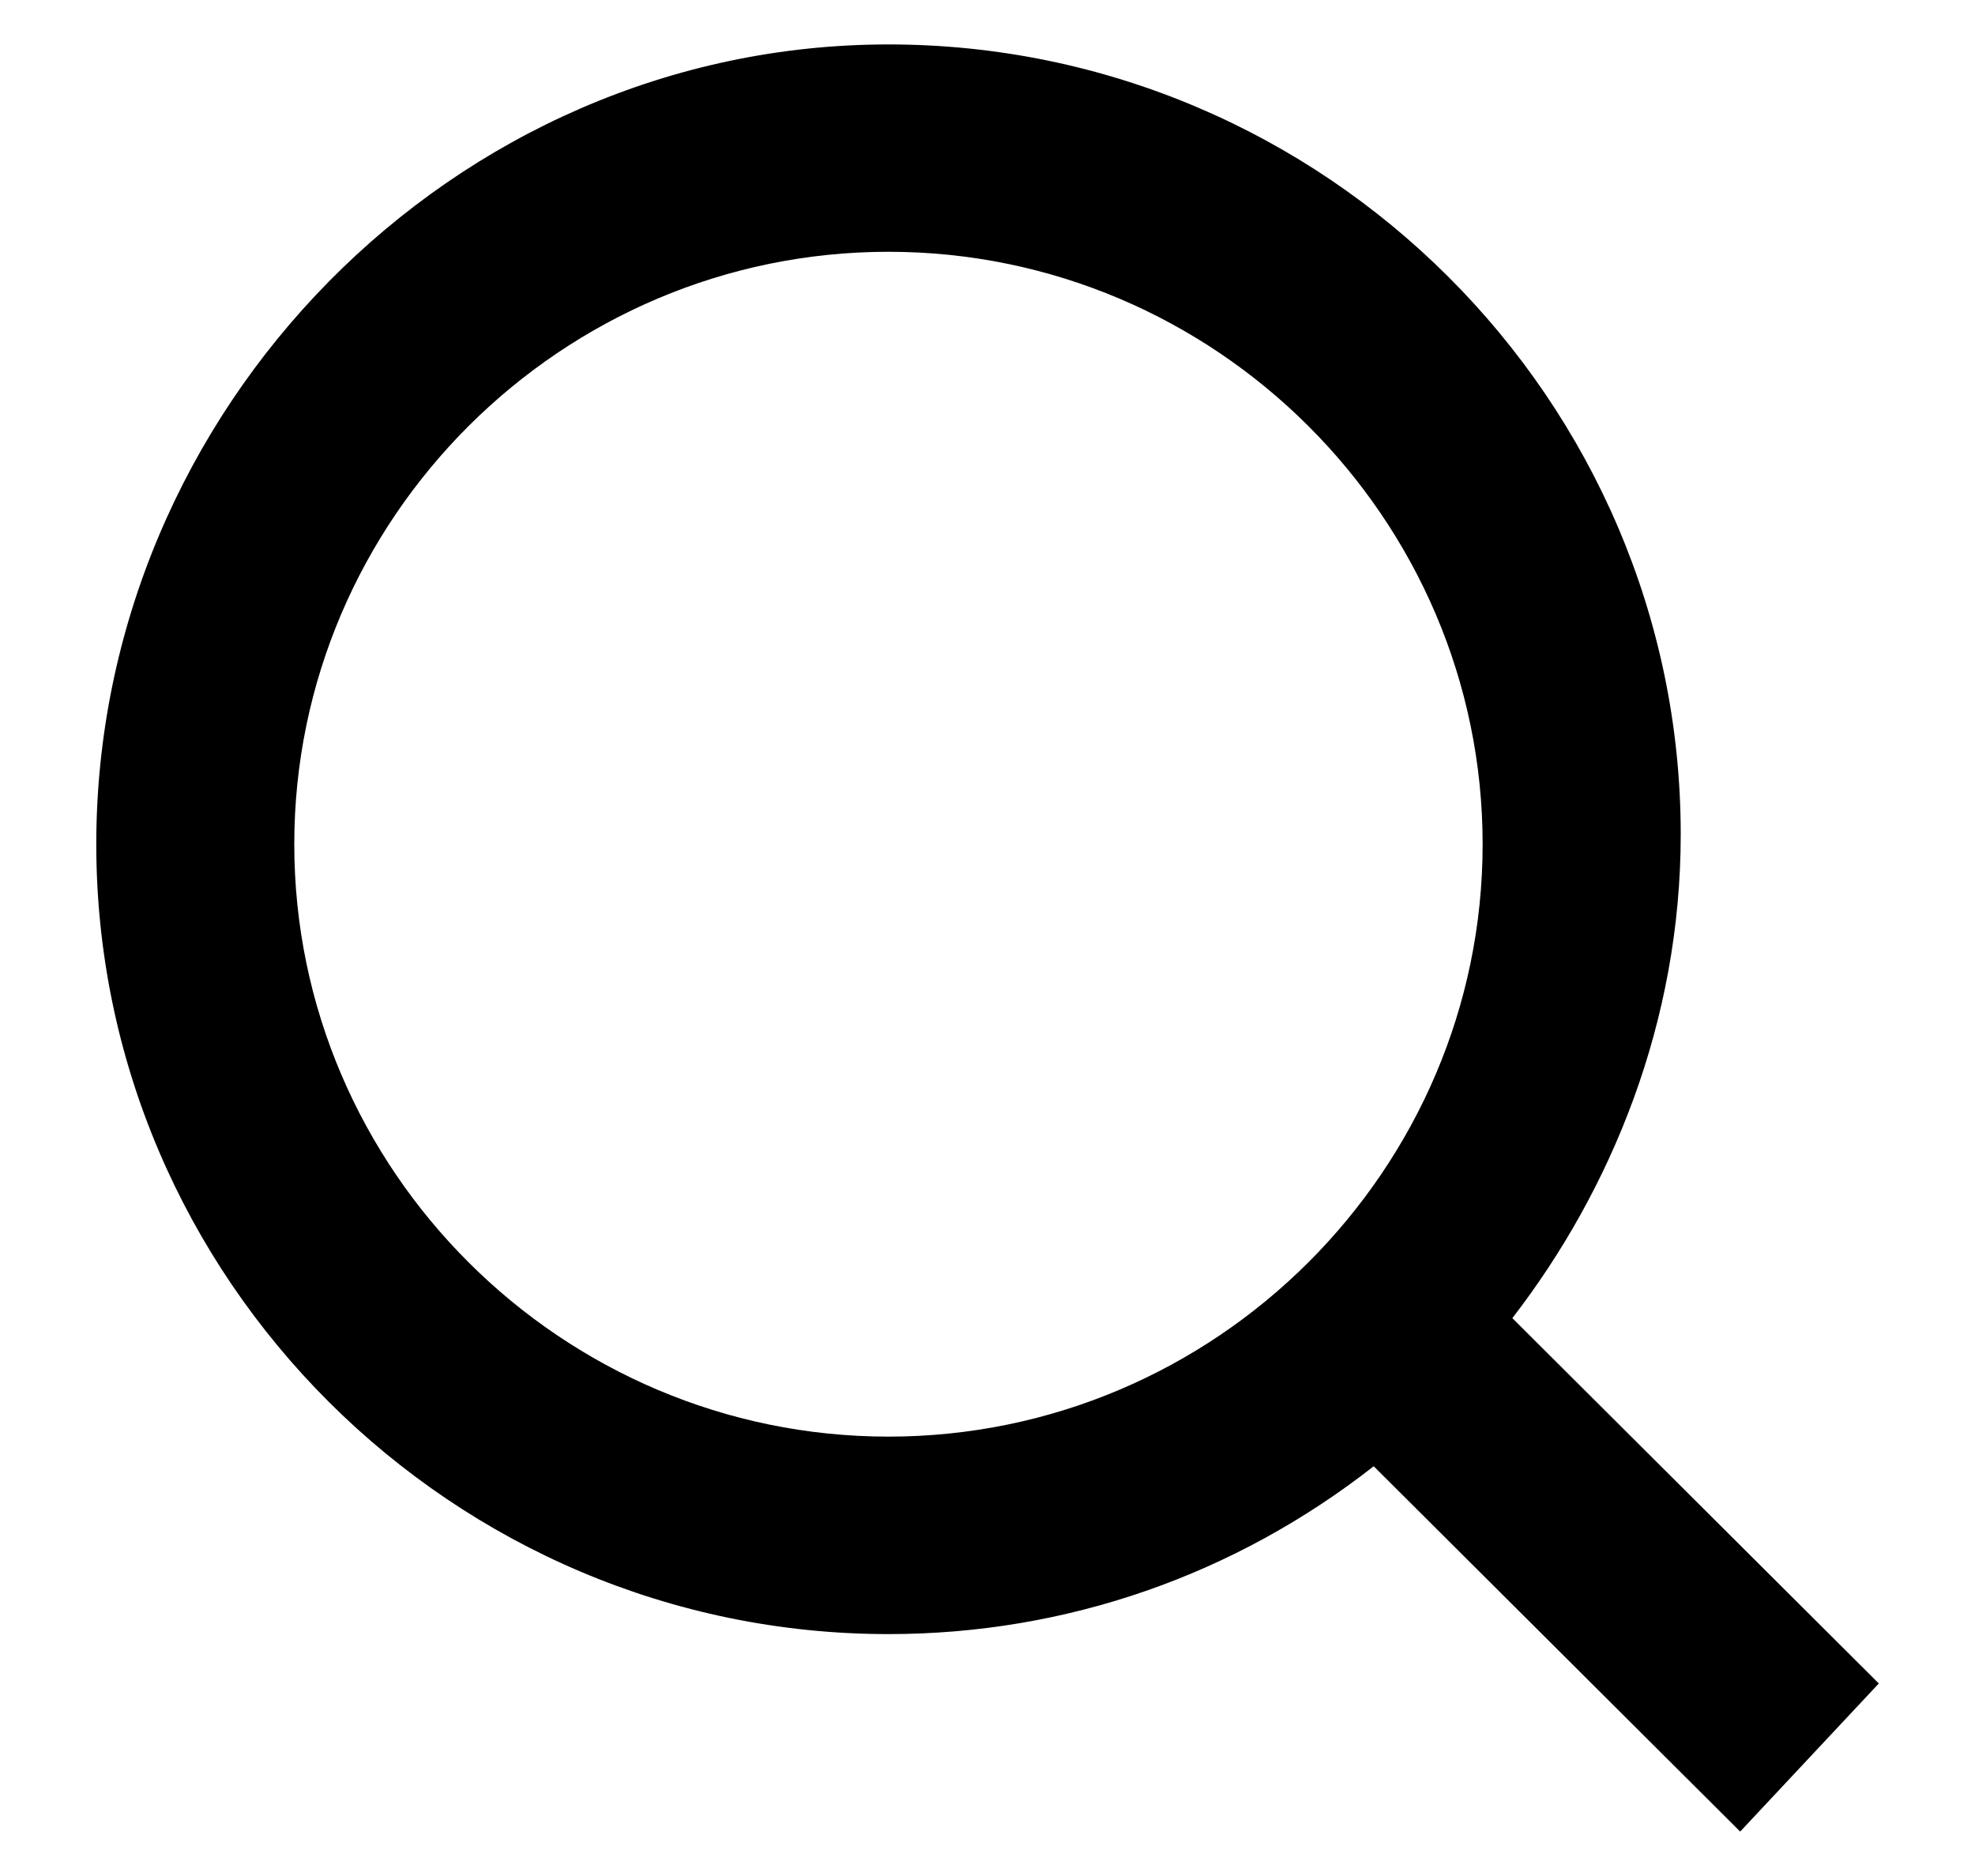
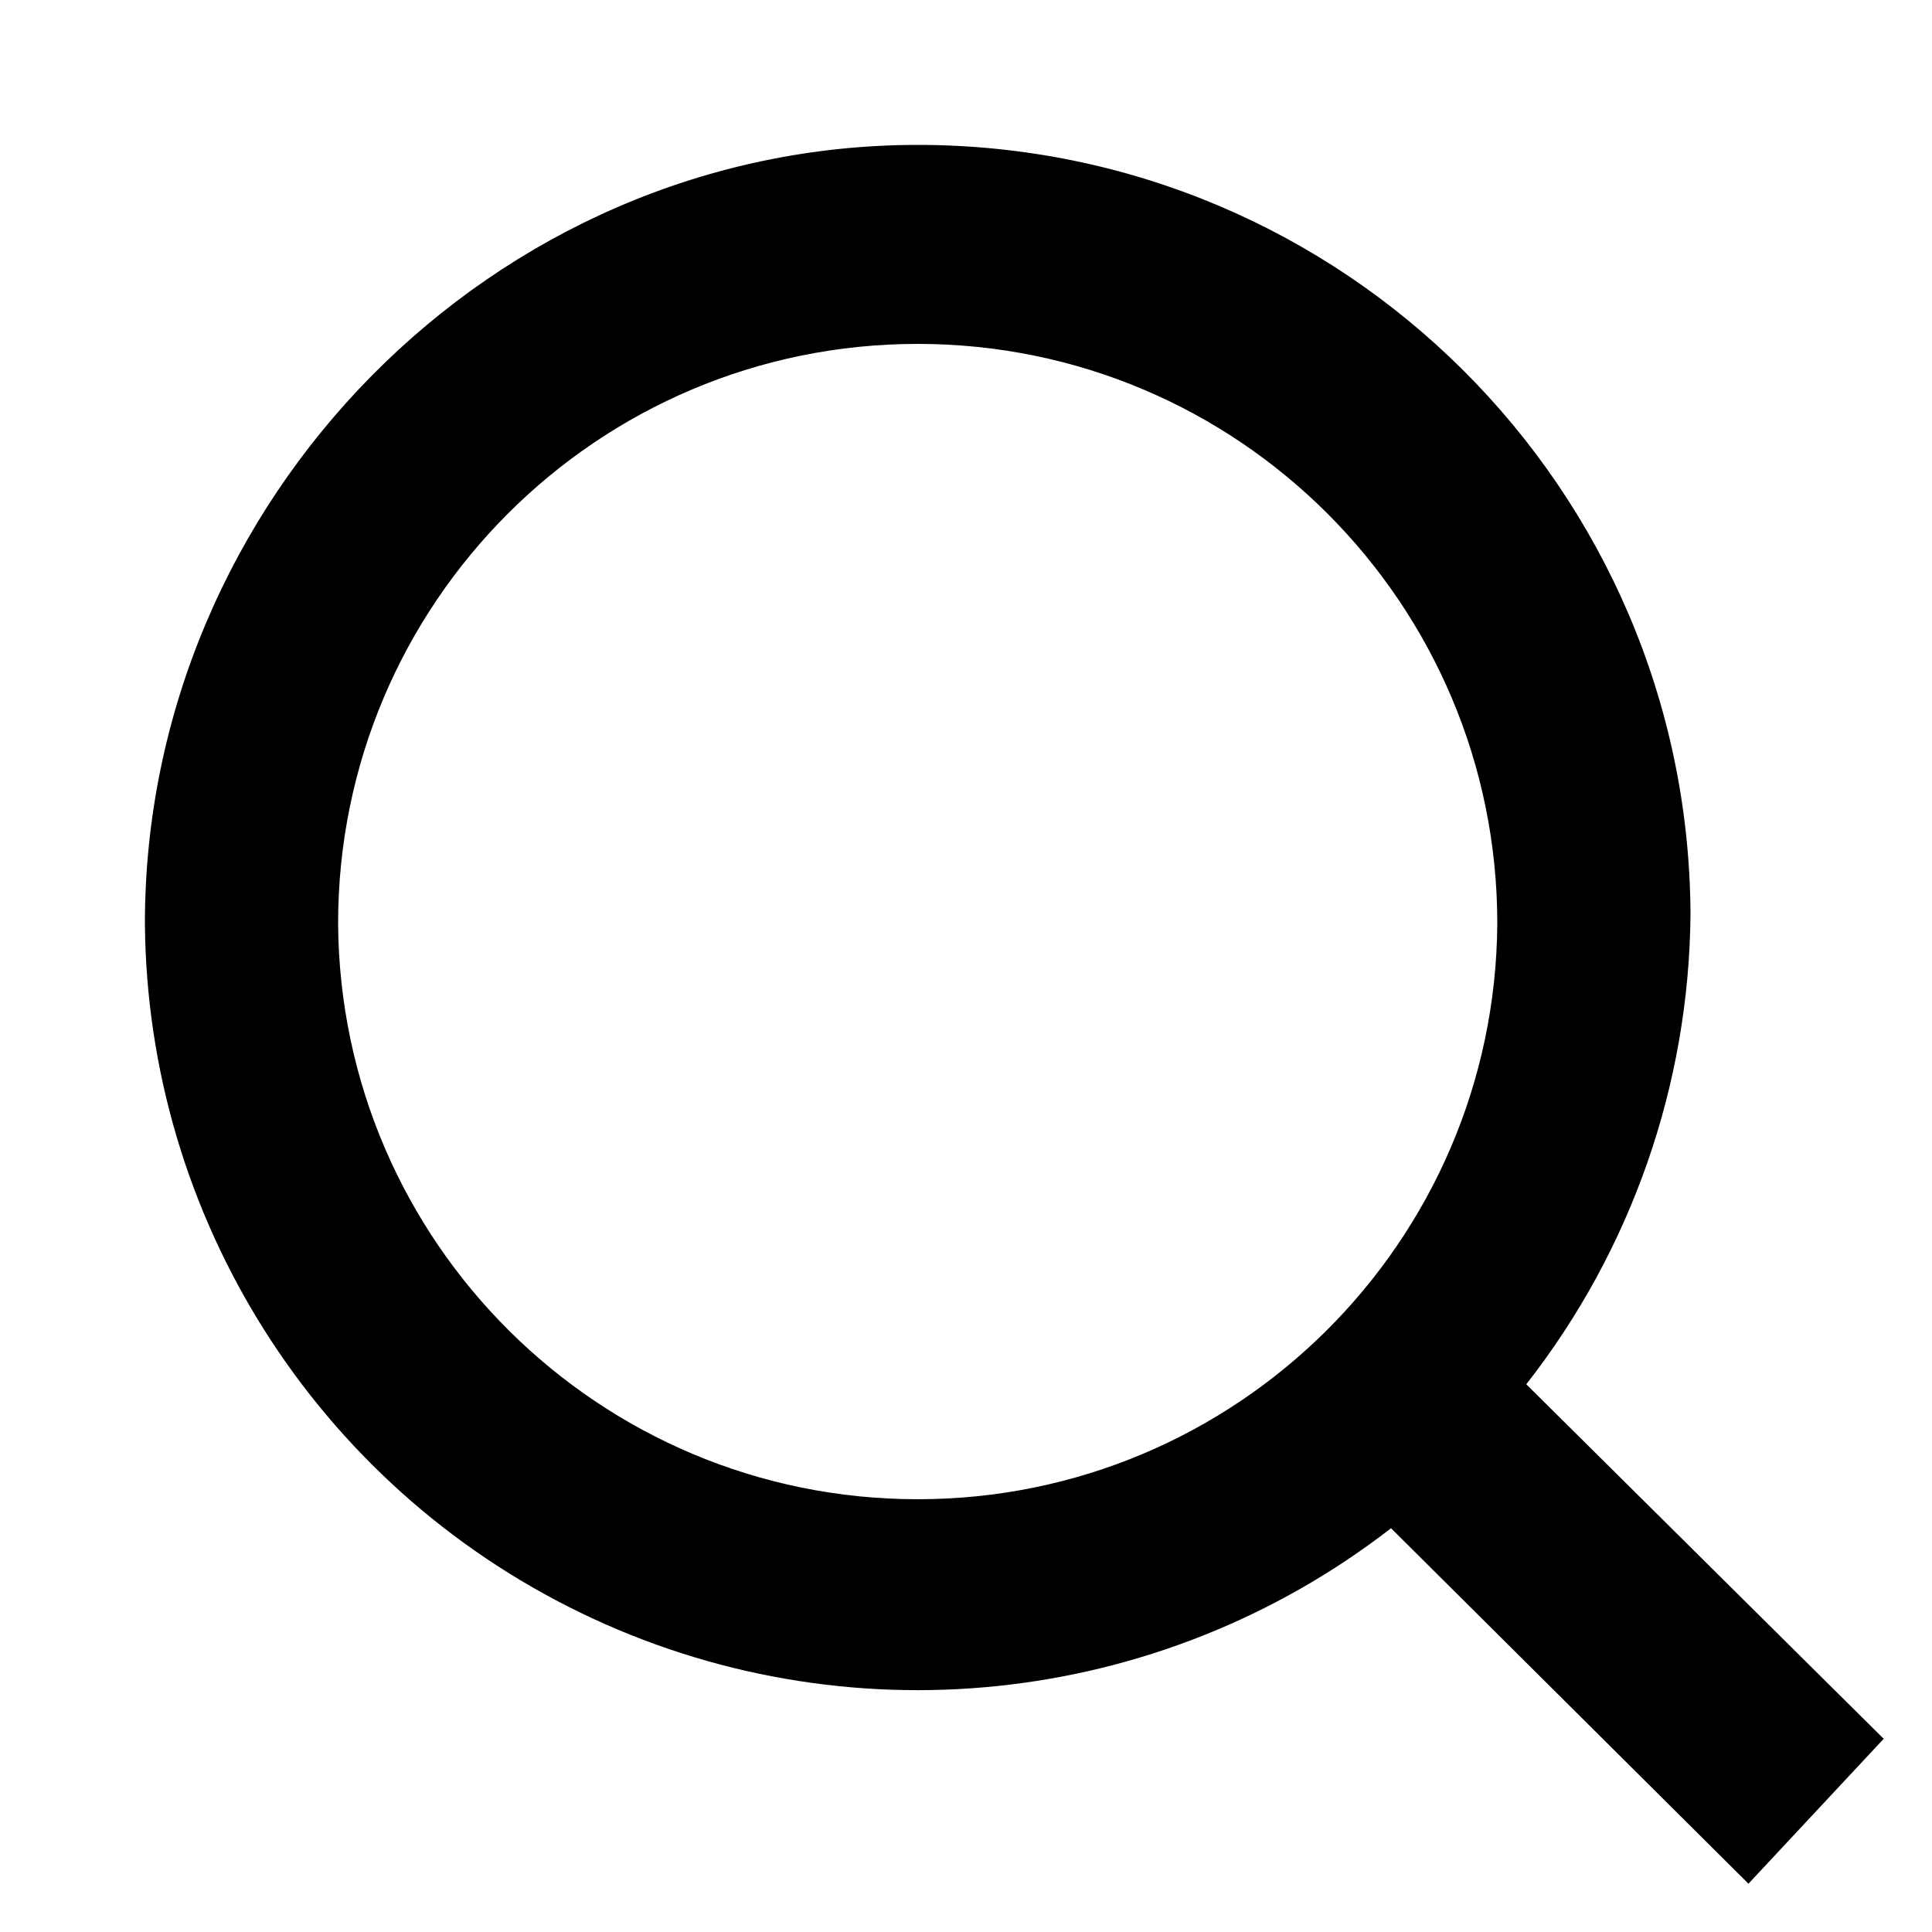
- <svg xmlns="http://www.w3.org/2000/svg" width="20" height="19" viewBox="0 0 20 19" fill="none">
-   <path d="M19.026 17.05L15.315 13.35C16.318 12.05 17.02 10.35 17.02 8.45C17.02 4.05 13.41 0.45 8.997 0.45C4.585 0.45 0.975 4.15 0.975 8.55C0.975 12.95 4.585 16.55 8.997 16.55C10.802 16.55 12.507 15.95 13.911 14.85L17.622 18.55L19.026 17.05ZM8.997 14.55C5.688 14.55 2.98 11.85 2.98 8.55C2.98 5.25 5.688 2.55 8.997 2.55C12.307 2.55 15.014 5.25 15.014 8.55C15.014 11.85 12.307 14.55 8.997 14.55Z" fill="black" />
+ <svg xmlns="http://www.w3.org/2000/svg" viewBox="0 0 20 20">
+   <path d="m19.5 18-3.7-3.67a8 8 0 0 0 1.7-4.87 8 8 0 0 0-8-7.96c-4.4 0-8 3.68-8 8.06a8 8 0 0 0 12.9 6.26l3.7 3.68 1.4-1.5Zm-10-2.48a6 6 0 0 1-6-5.96 6 6 0 0 1 12 0 6 6 0 0 1-6 5.96Z" />
</svg>
